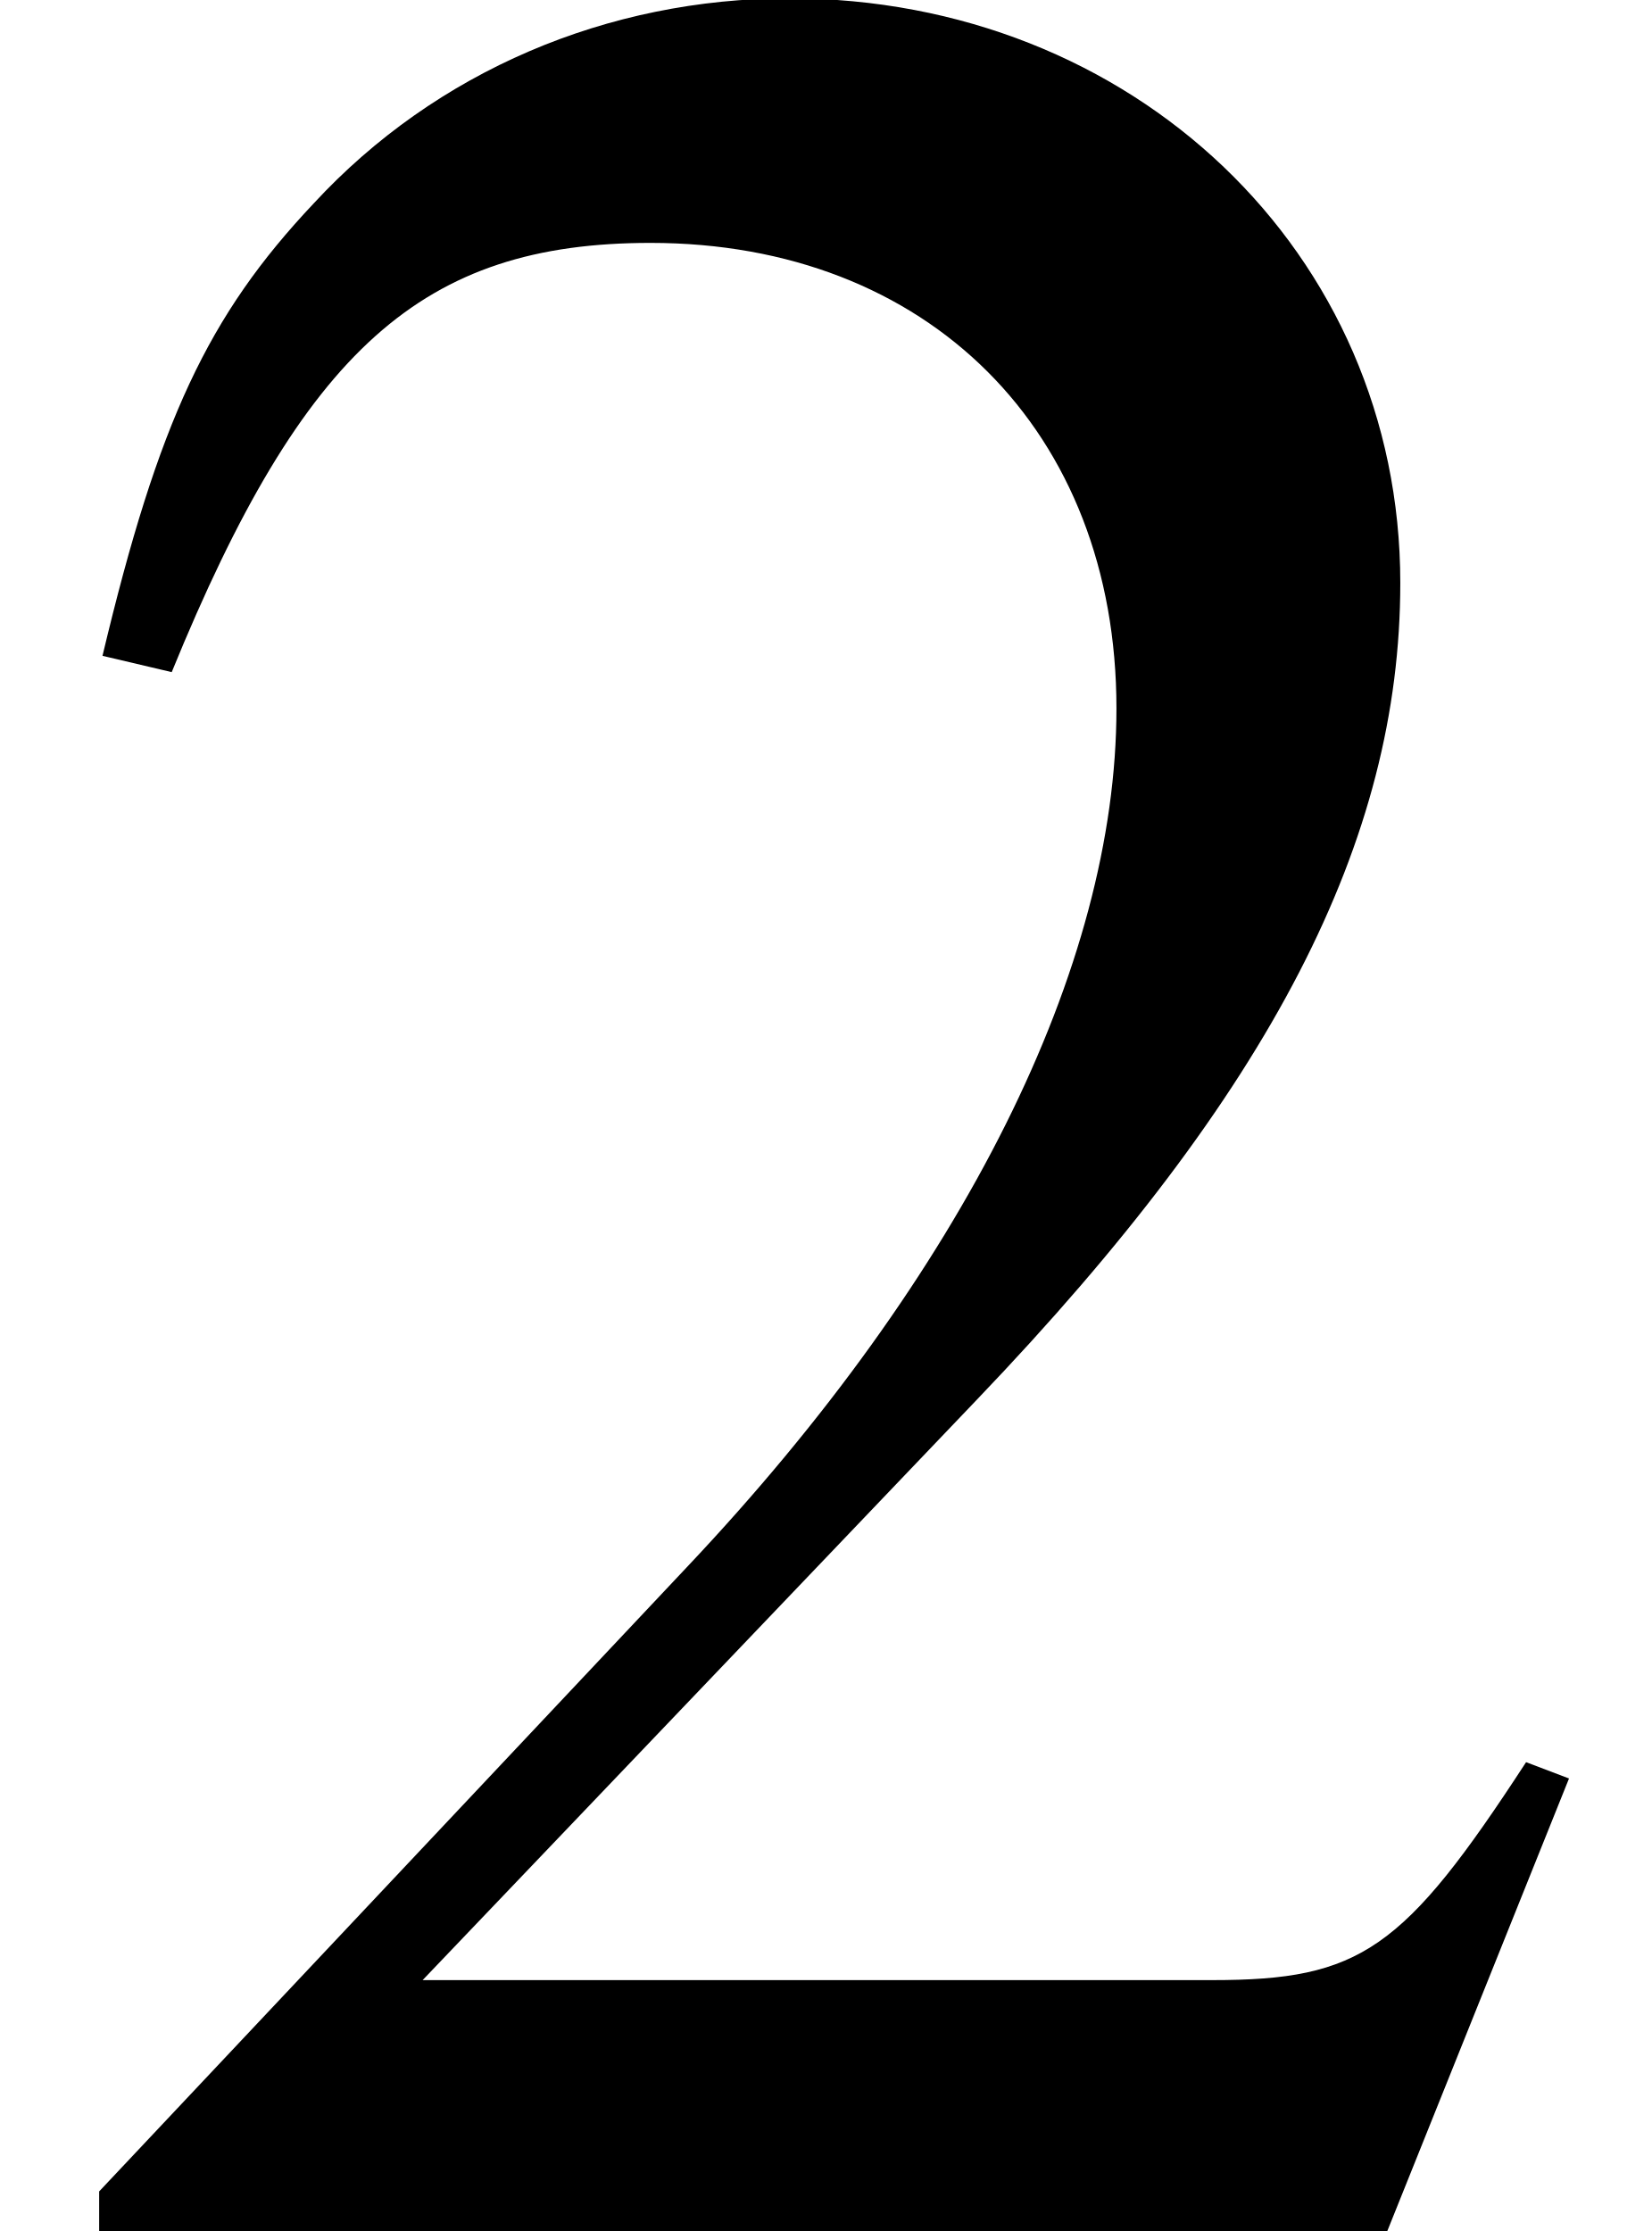
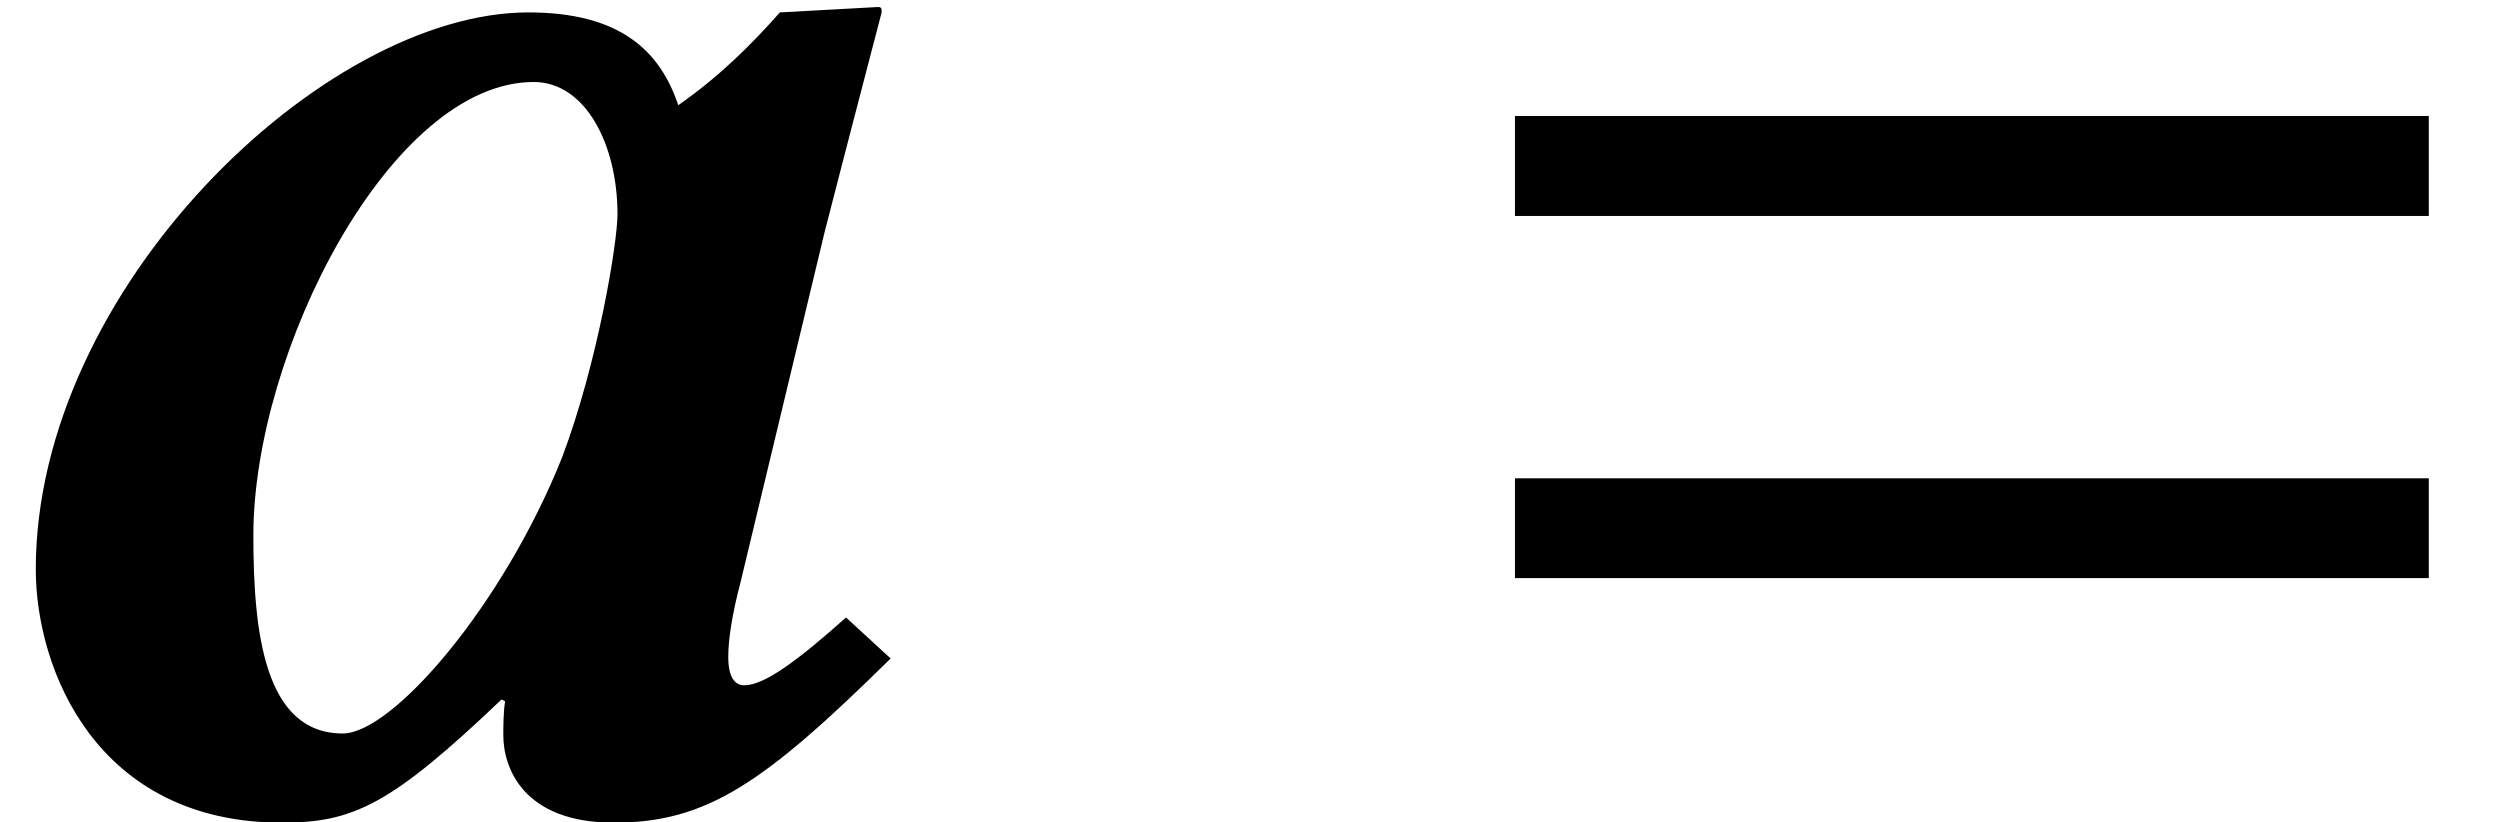
- <svg xmlns="http://www.w3.org/2000/svg" xmlns:xlink="http://www.w3.org/1999/xlink" version="1.1" width="4.963pt" height="6.705pt" viewBox="0 -6.705 4.963 6.705">
+ <svg xmlns="http://www.w3.org/2000/svg" xmlns:xlink="http://www.w3.org/1999/xlink" version="1.1" width="13.903pt" height="4.566pt" viewBox="-.03 -4.476 13.903 4.566">
  <defs>
-     <path id="g2-50" d="M4.715-1.36L4.586-1.409C4.218-.844 4.089-.754 3.643-.754H1.27L2.938-2.501C3.821-3.424 4.208-4.179 4.208-4.953C4.208-5.945 3.404-6.71 2.372-6.71C1.826-6.71 1.31-6.491 .943-6.094C.625-5.757 .476-5.439 .308-4.734L.516-4.685C.913-5.657 1.27-5.975 1.955-5.975C2.789-5.975 3.355-5.409 3.355-4.576C3.355-3.801 2.898-2.878 2.064-1.995L.298-.119V0H4.169L4.715-1.36Z" />
+     <path id="g7-61" d="M5.479-3.275V-3.831H.397V-3.275H5.479ZM5.479-1.261V-1.816H.397V-1.261H5.479Z" />
+     <path id="g1-97" d="M3.127-1.935C2.799-1.112 2.184-.397 1.906-.397C1.469-.397 1.409-.963 1.409-1.499C1.409-2.521 2.174-4.02 2.968-4.02C3.256-4.02 3.434-3.672 3.434-3.285C3.434-3.127 3.325-2.462 3.127-1.935ZM2.799-.387C2.799-.208 2.908 .099 3.414 .099C3.93 .099 4.248-.119 4.953-.814L4.705-1.042C4.427-.794 4.248-.665 4.139-.665C4.089-.665 4.05-.705 4.05-.824C4.05-.913 4.069-1.052 4.119-1.241L4.586-3.186C4.685-3.573 4.903-4.407 4.903-4.407C4.903-4.427 4.903-4.437 4.883-4.437L4.337-4.407C4.179-4.228 4-4.05 3.772-3.891C3.672-4.189 3.454-4.407 2.938-4.407C1.797-4.407 .199-2.868 .199-1.31C.199-.754 .536 .099 1.568 .099C1.965 .099 2.174 0 2.789-.586L2.809-.576C2.799-.516 2.799-.427 2.799-.387Z" />
  </defs>
  <g id="page1">
-     <use x="0" y="0" xlink:href="#g2-50" />
+     <use x="-.03" y="0" xlink:href="#g1-97" />
+     <use x="7.998" y="0" xlink:href="#g7-61" />
  </g>
</svg>
